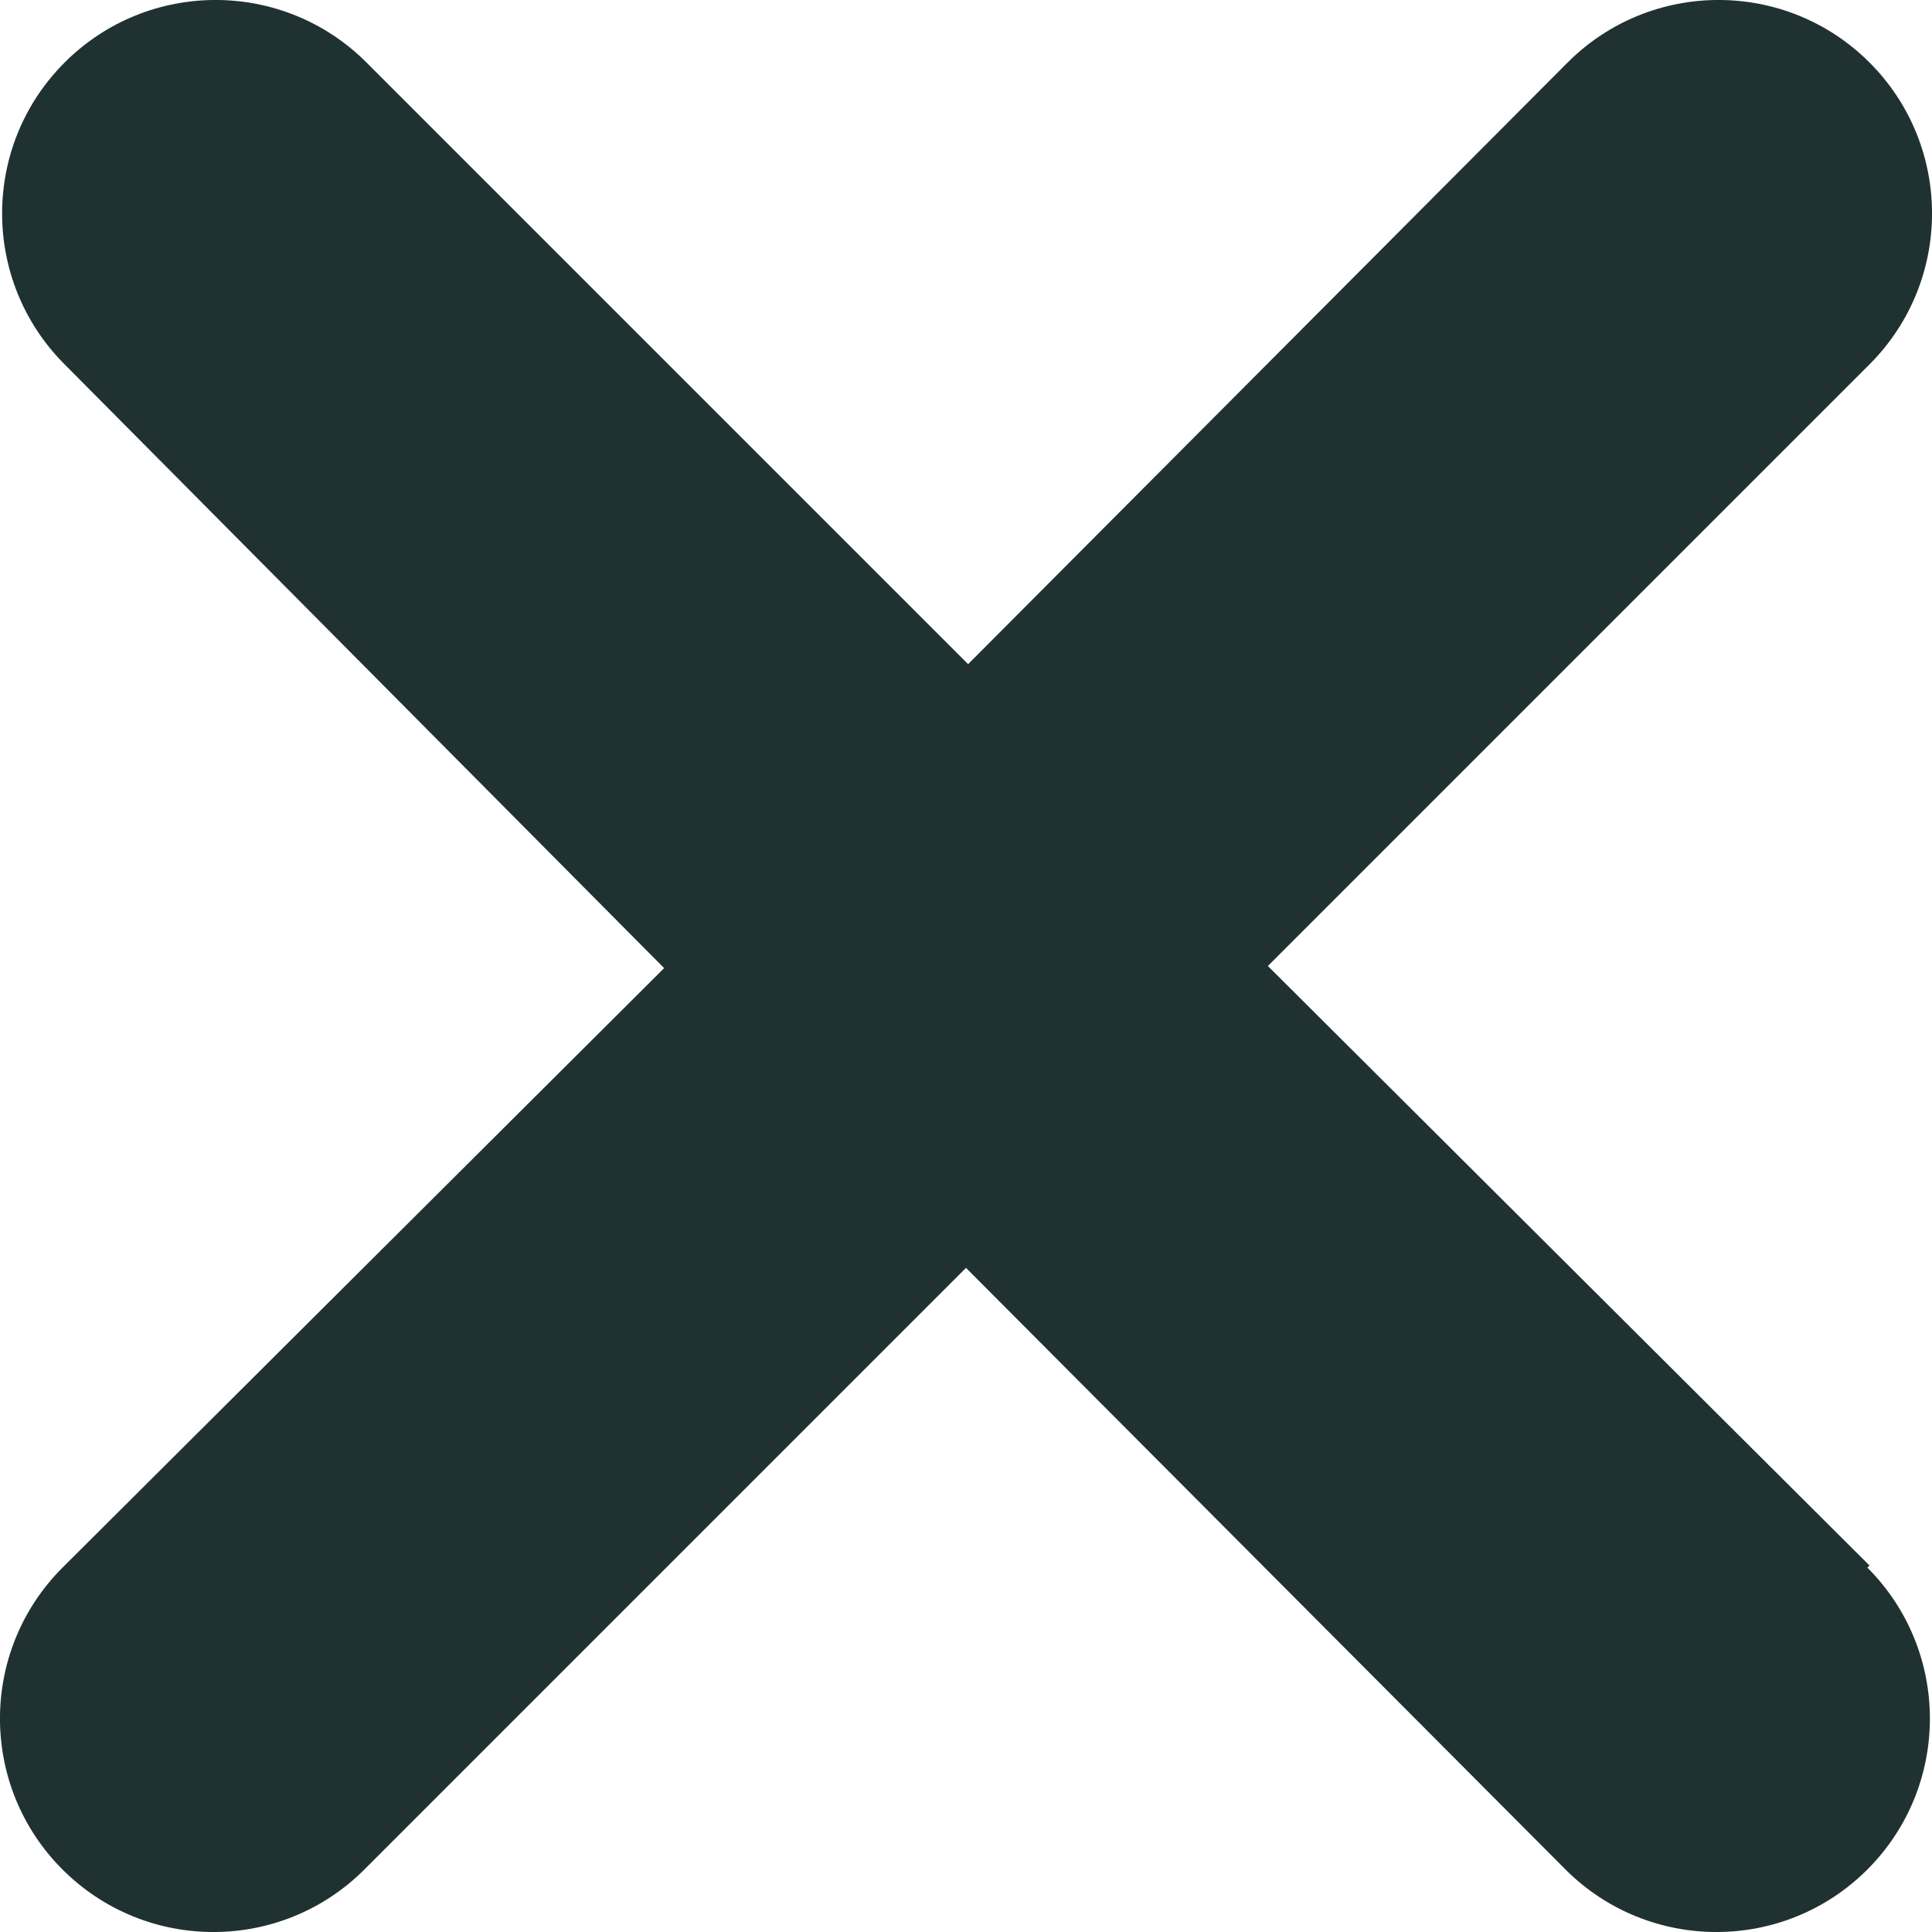
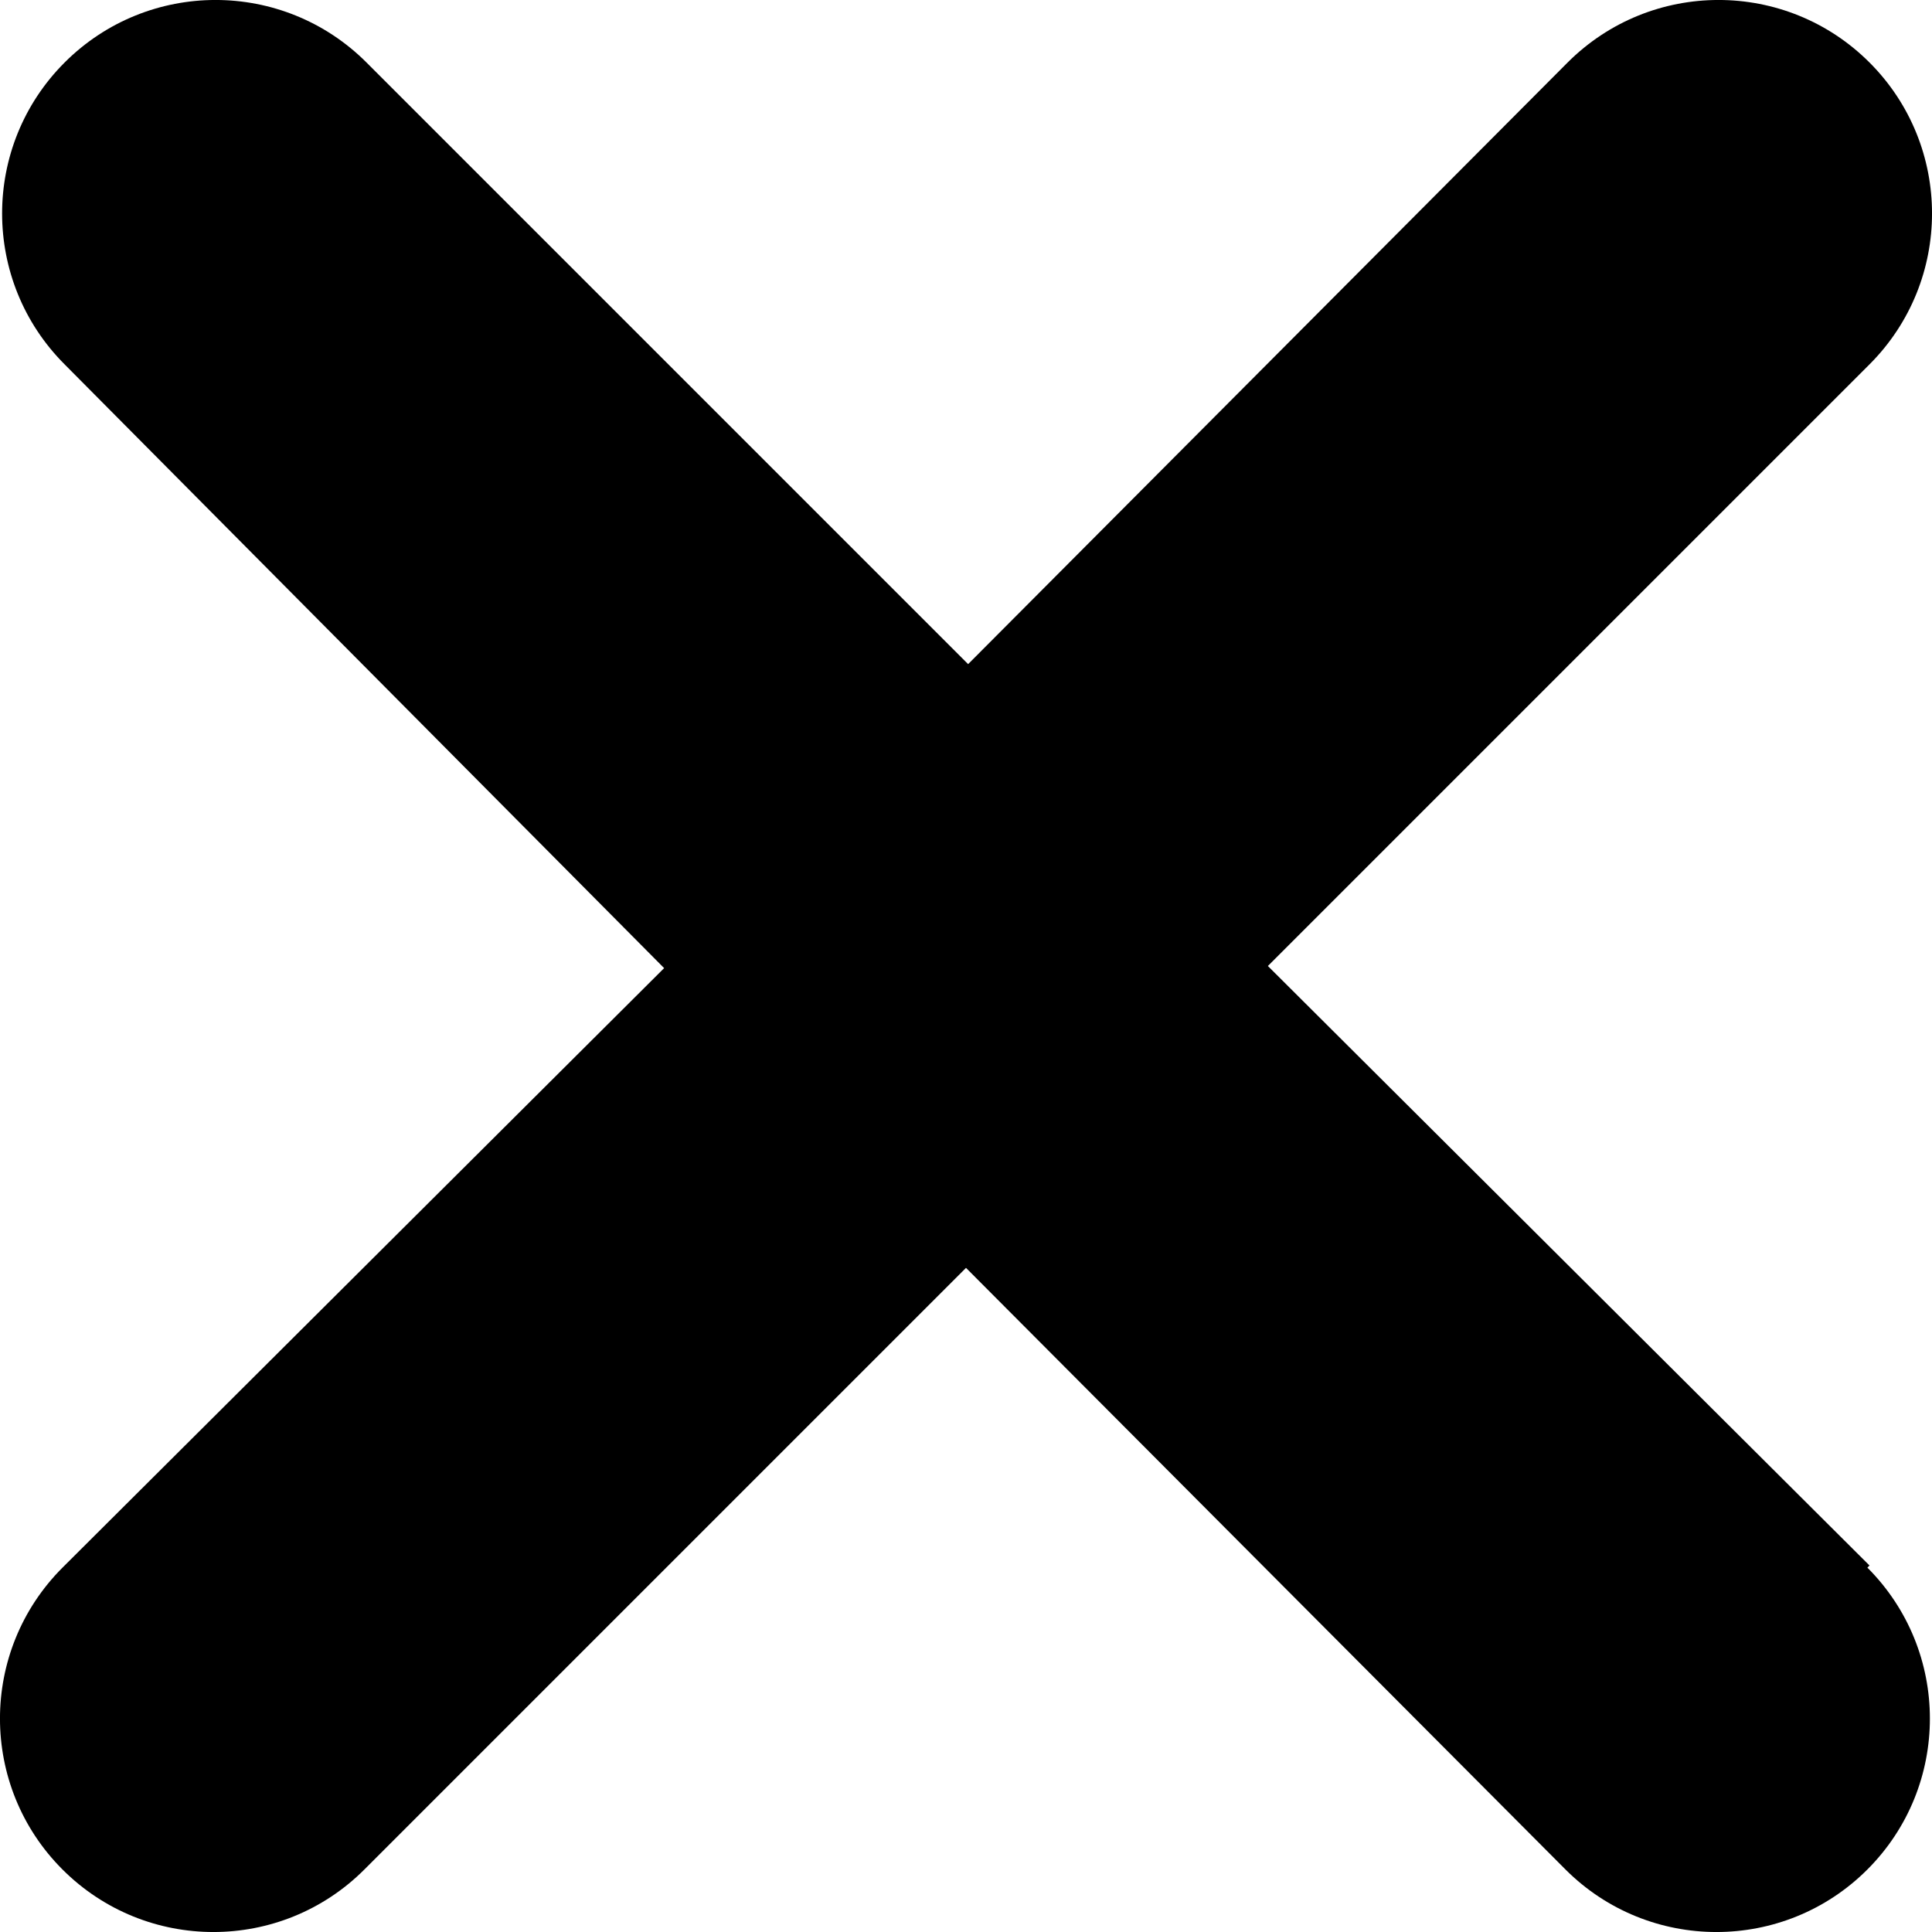
- <svg xmlns="http://www.w3.org/2000/svg" width="9.088" height="9.088" viewBox="0 0 9.088 9.088">
+ <svg xmlns="http://www.w3.org/2000/svg" width="9.088" height="9.088">
  <defs>
-     <clipPath id="clip-path">
-       <rect width="9.088" height="9.088" fill="none" />
+     <clipPath id="a">
+       <path fill="none" d="M0 0h9.088v9.088H0z" />
    </clipPath>
  </defs>
-   <g id="Icon_close_black" data-name="Icon/close/black" clip-path="url(#clip-path)">
-     <path id="icon-close" d="M15.78,14.36a1,1,0,0,1-1.42,1.42l-2.82-2.83L8.71,15.78a1,1,0,0,1-1.42-1.42l2.83-2.82L7.3,8.7A1,1,0,1,1,8.72,7.28l2.83,2.83,2.82-2.83A1,1,0,0,1,15.79,8.7l-2.83,2.83,2.83,2.82Z" transform="translate(-6.996 -6.986)" fill="#203131" fill-rule="evenodd" />
+   <g data-name="Icon/close/black" clip-path="url(#a)">
+     <path d="M8.784 7.374a1.004 1.004 0 0 1-1.42 1.42l-2.82-2.83-2.83 2.83a1.004 1.004 0 0 1-1.42-1.42l2.83-2.82-2.82-2.84a1.004 1.004 0 1 1 1.42-1.42l2.83 2.83 2.82-2.83a1.004 1.004 0 0 1 1.42 1.42l-2.83 2.83 2.83 2.82z" fill="currentColor" fill-rule="evenodd" />
  </g>
</svg>
